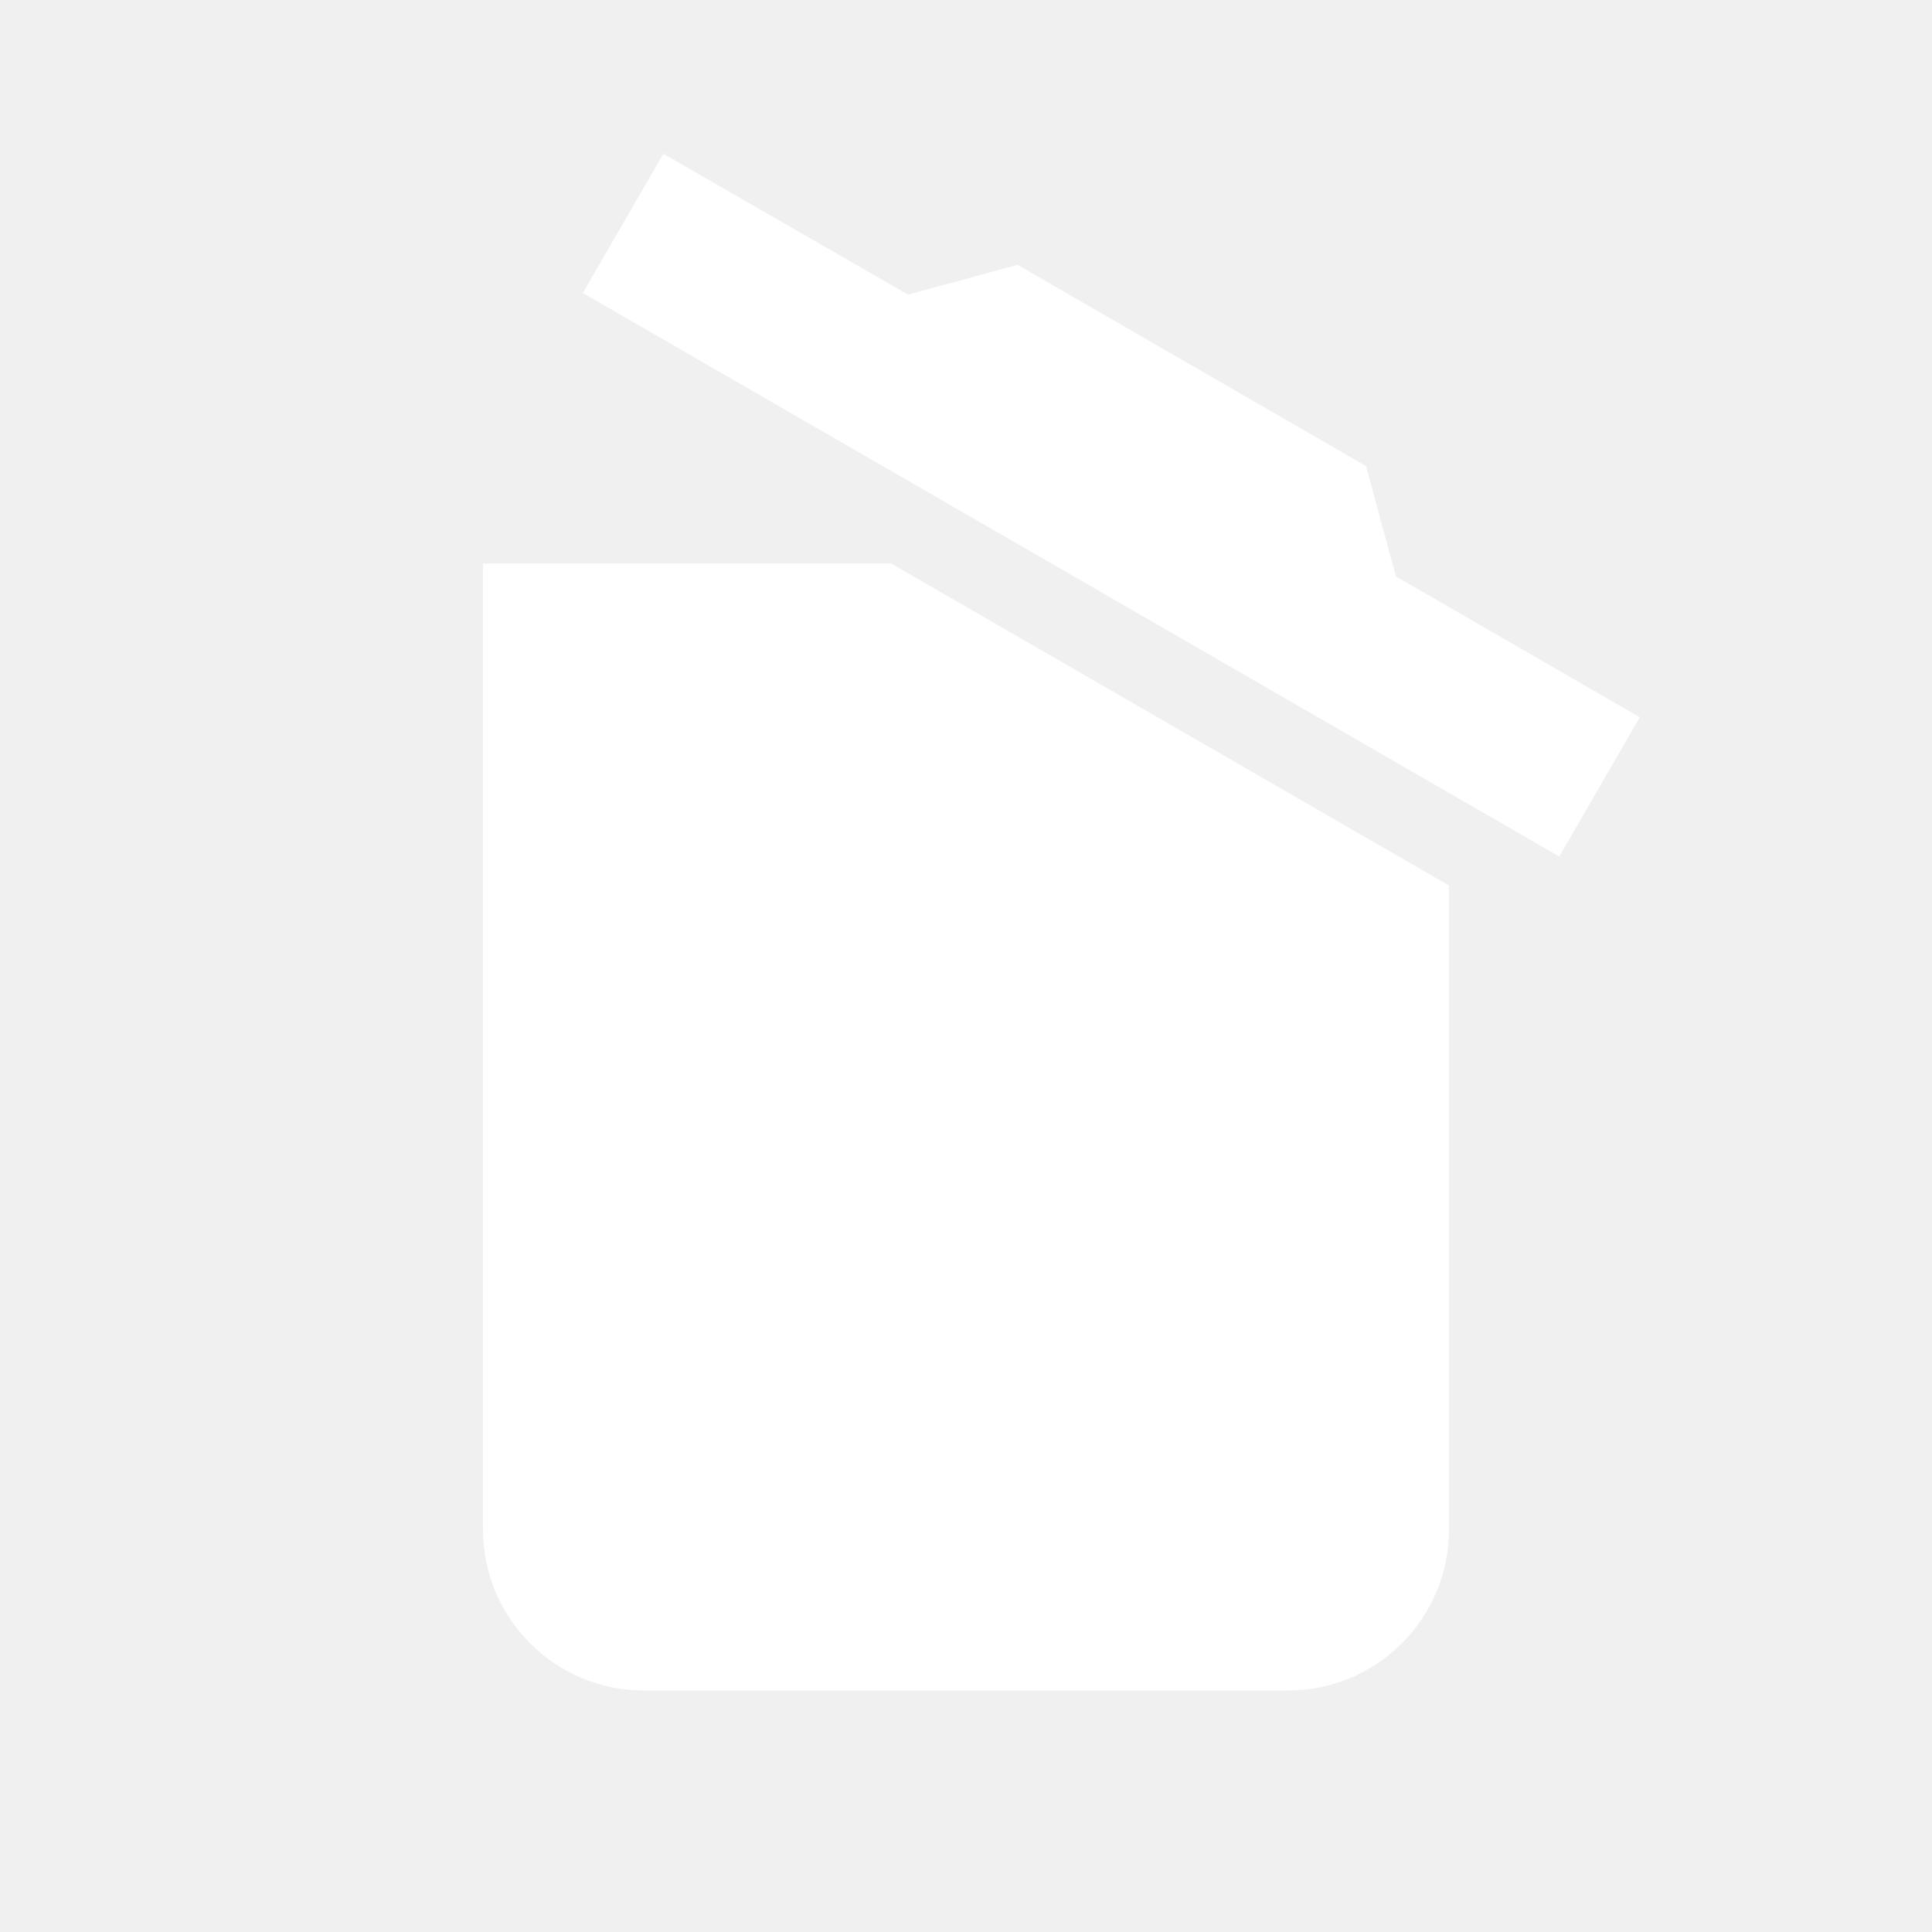
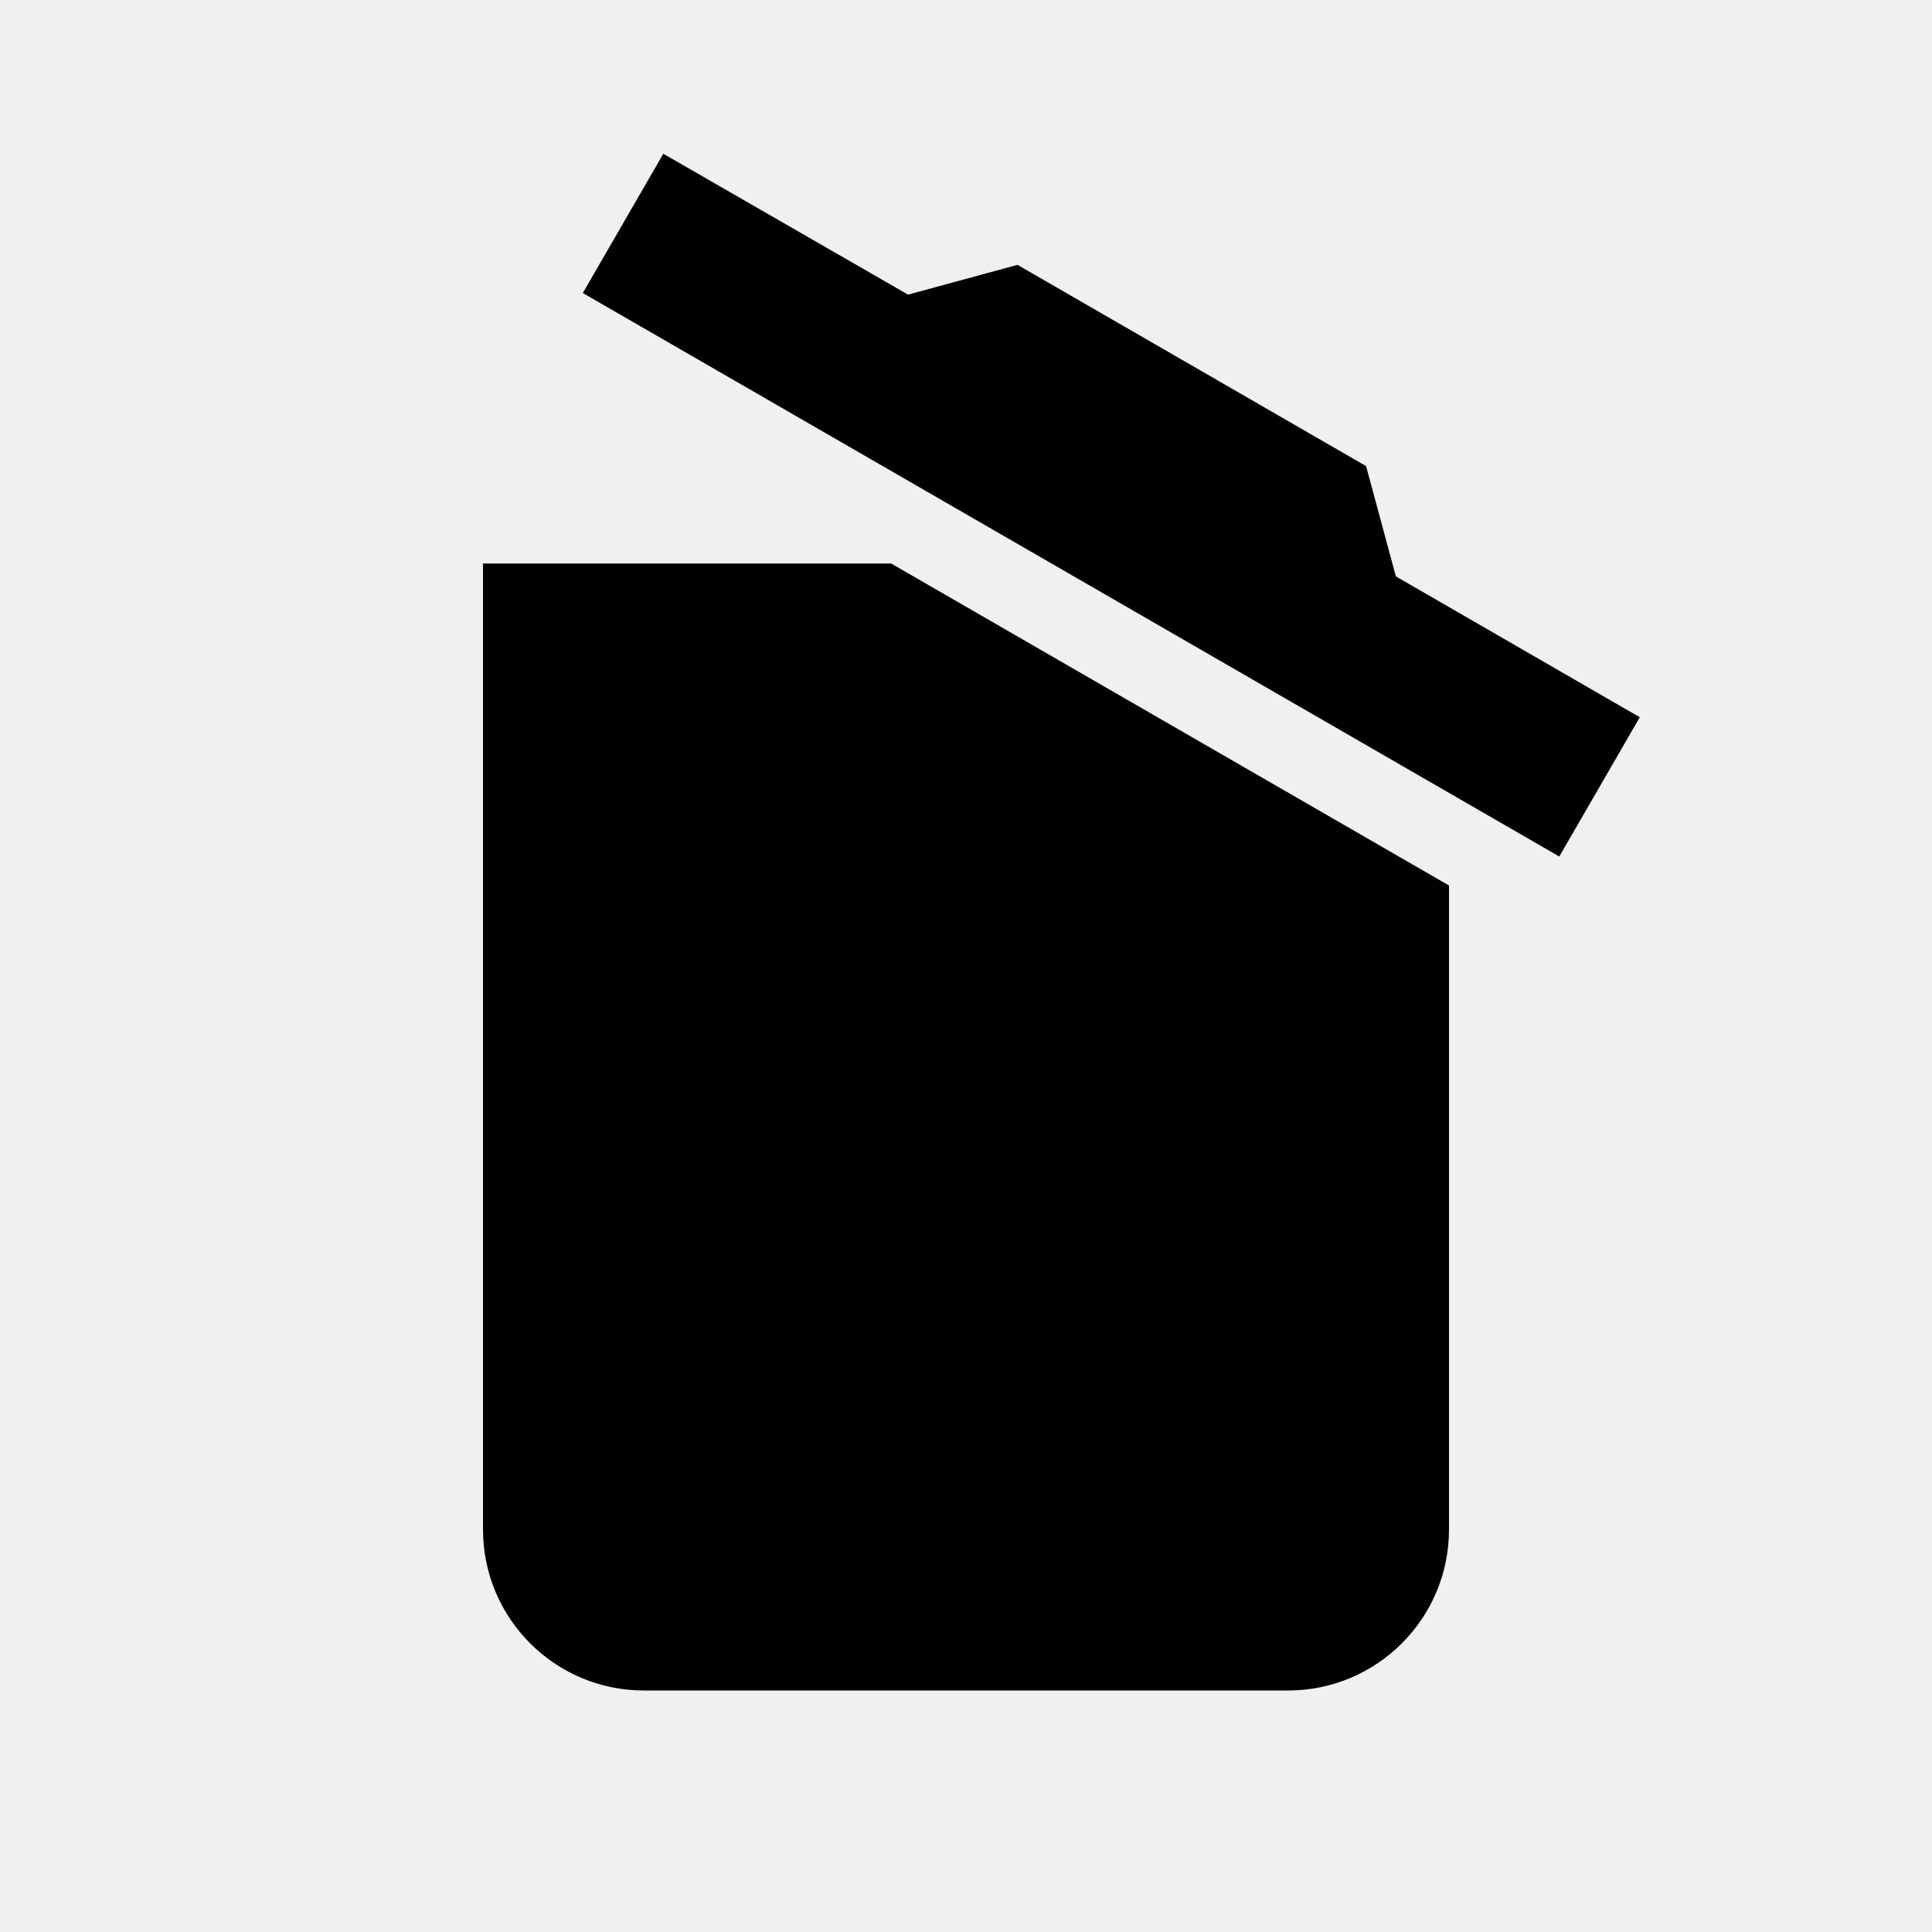
- <svg xmlns="http://www.w3.org/2000/svg" fill="white" viewBox="0 0 24 24">
+ <svg xmlns="http://www.w3.org/2000/svg" viewBox="0 0 24 24">
  <path d="M20.37,8.91L19.37,10.64L7.24,3.64L8.24,1.91L11.28,3.66L12.64,3.29L16.97,5.79L17.34,7.16L20.37,8.91M6,19V7H11.07L18,11V19A2,2 0 0,1 16,21H8A2,2 0 0,1 6,19Z" />
</svg>
